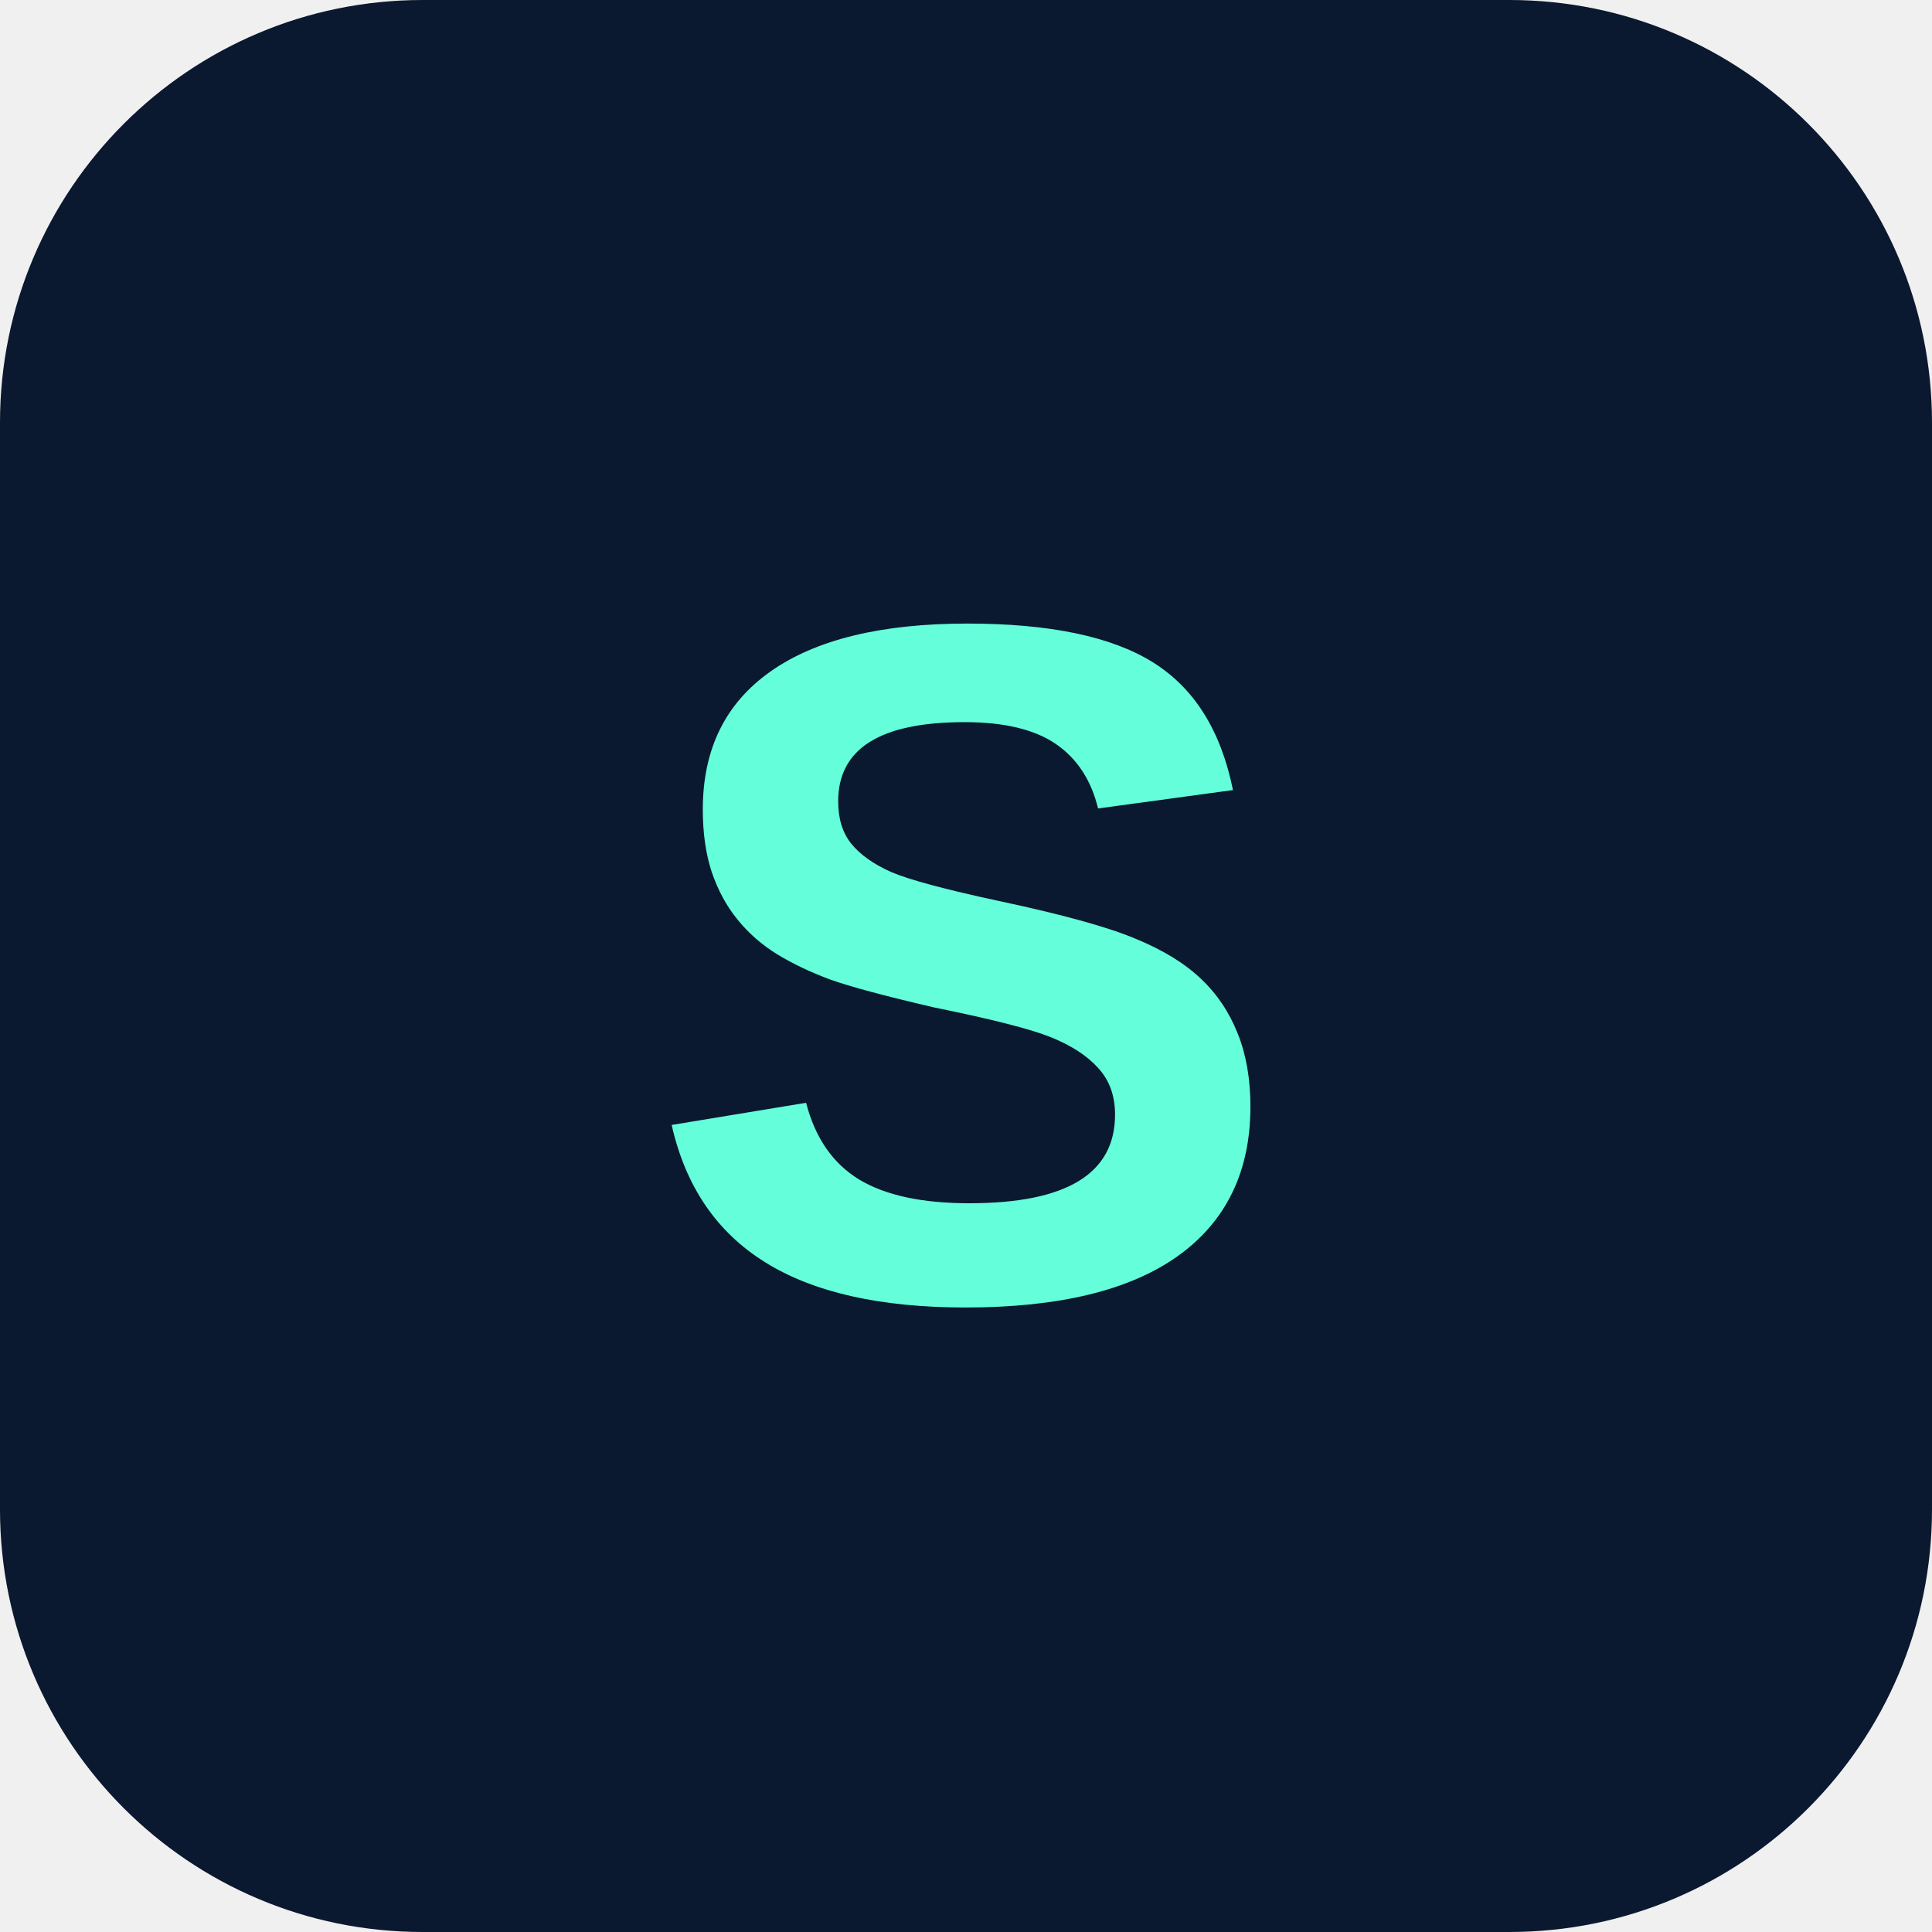
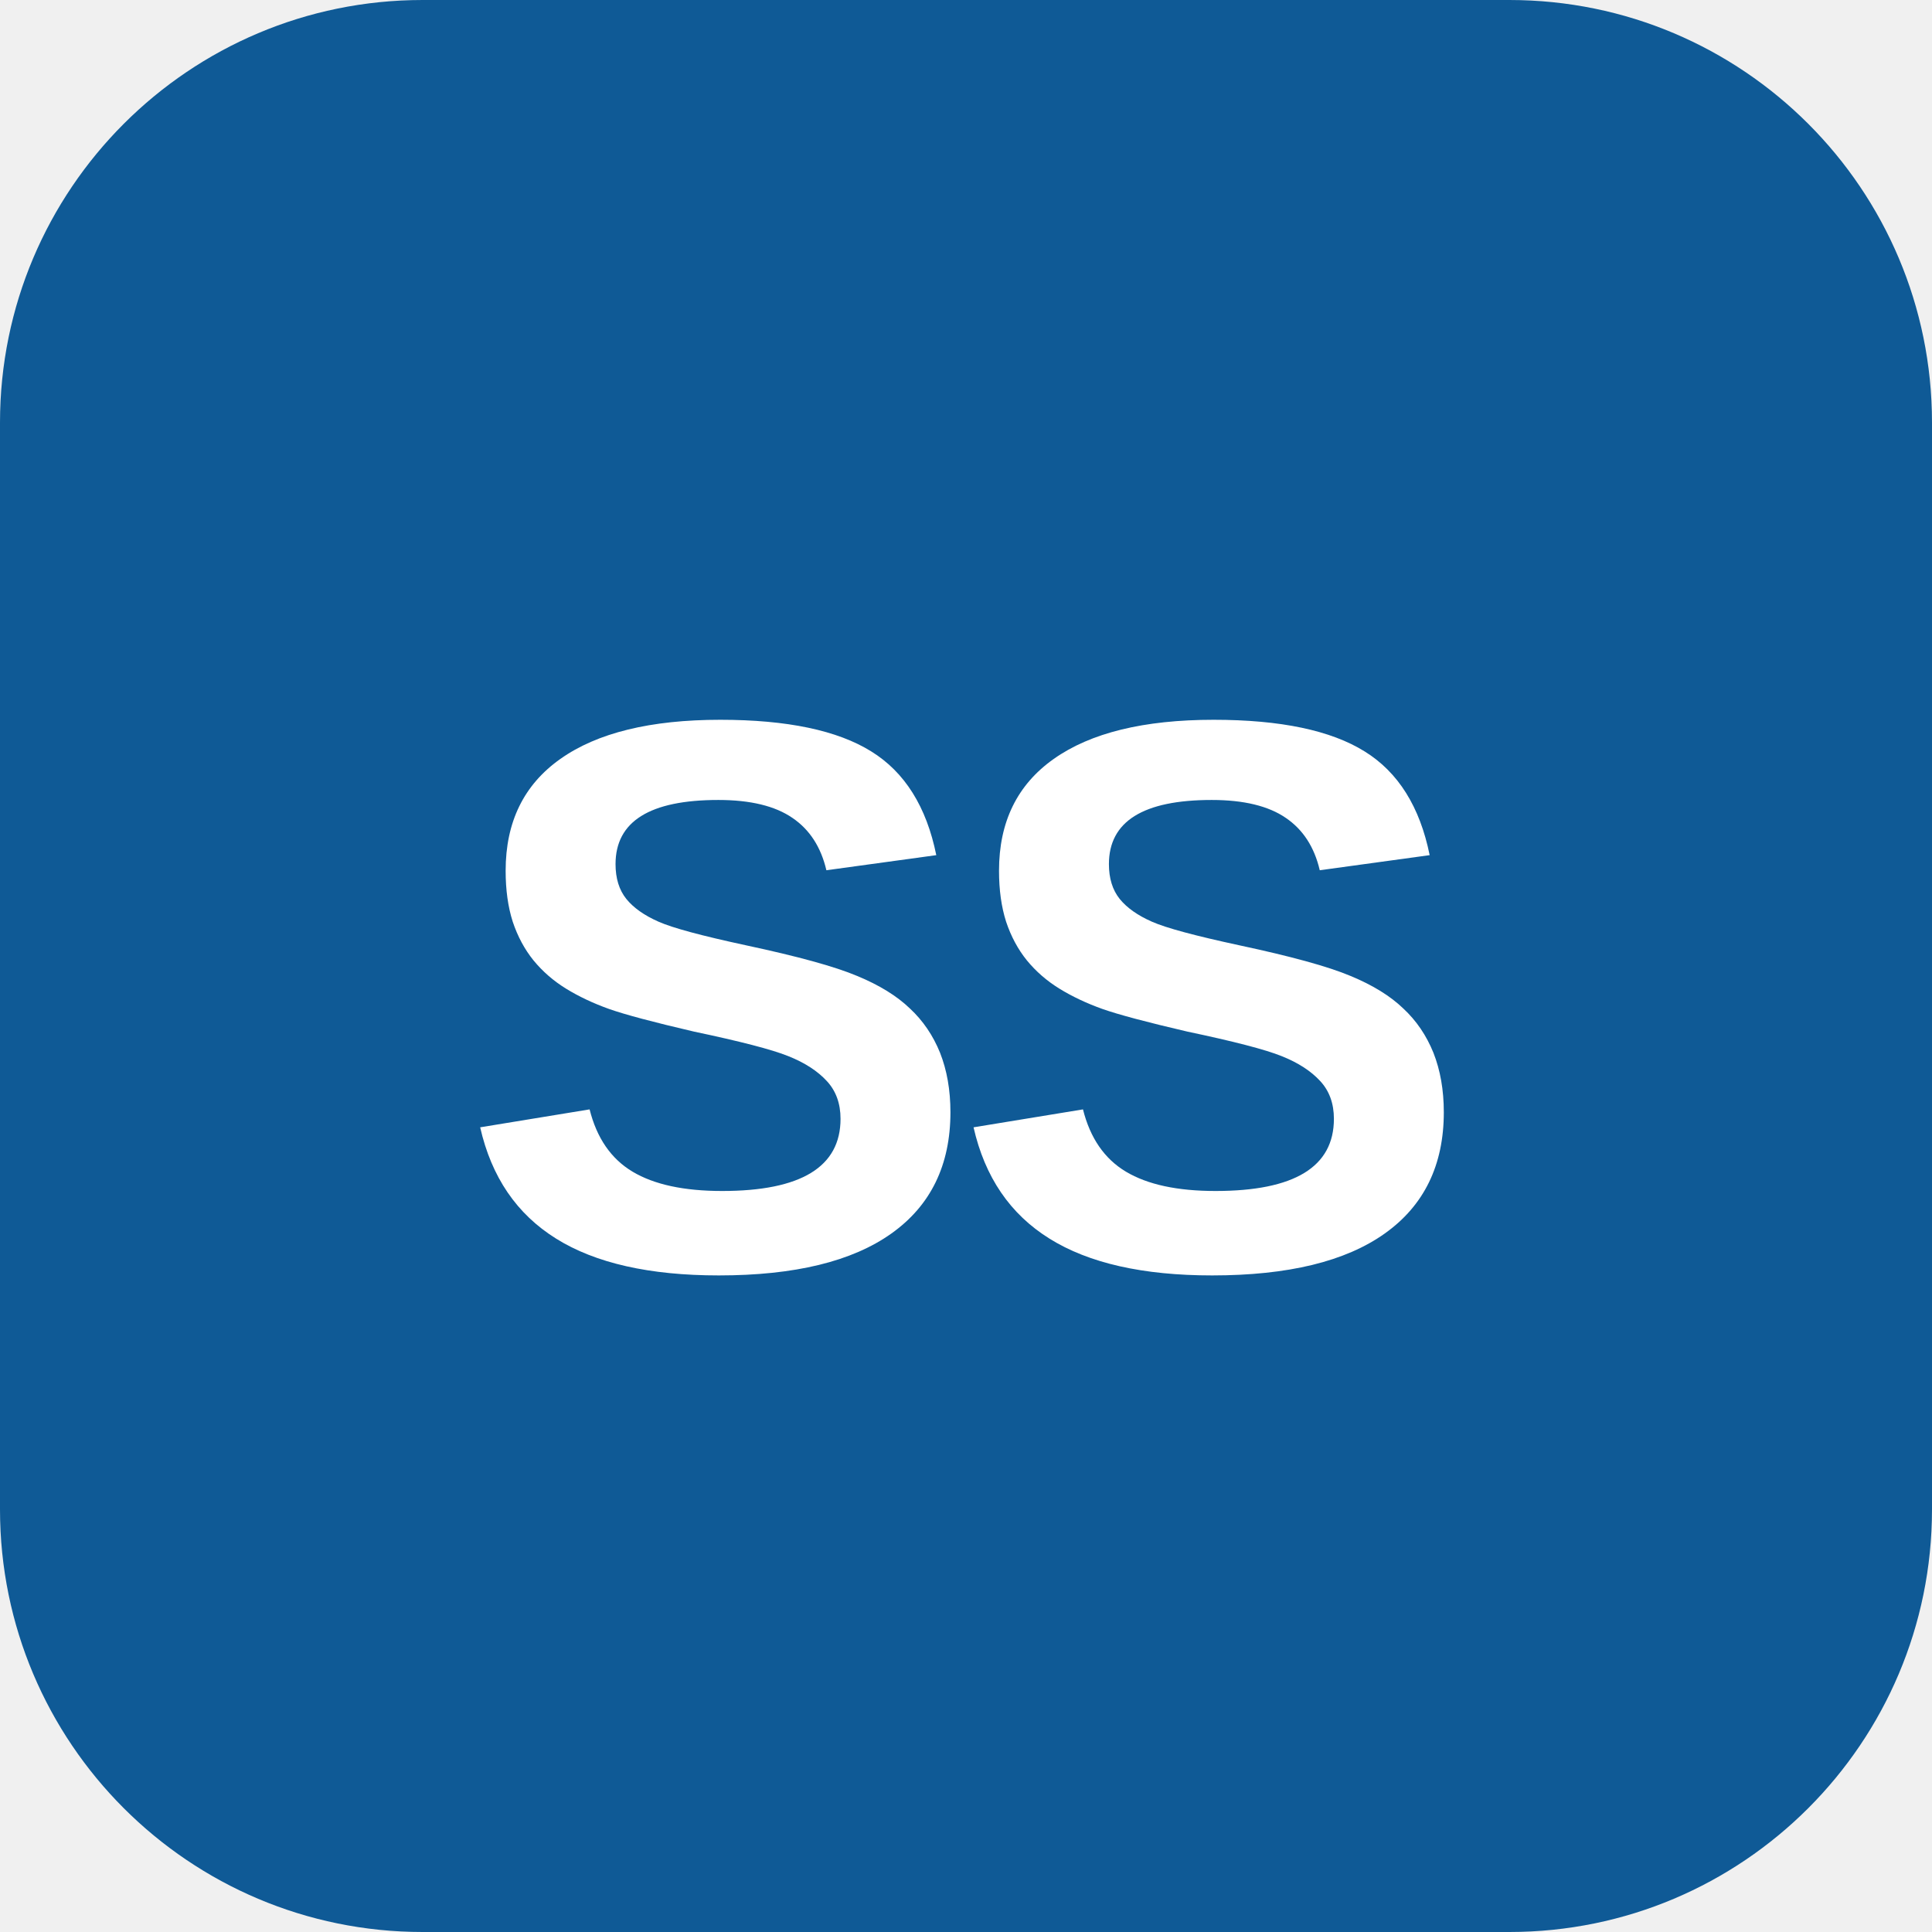
<svg xmlns="http://www.w3.org/2000/svg" viewBox="0 0 64 64">
-   <rect width="64" height="64" rx="14" fill="#0a192f" />
-   <text x="32" y="43" font-family="'Segoe UI', Arial, sans-serif" font-size="32" font-weight="700" fill="#64ffda" text-anchor="middle">S</text>
+   <rect width="64" height="64" rx="14" fill="#0f5a96" />
+   <text x="32" y="42" font-family="'Segoe UI', Arial, sans-serif" font-size="26" font-weight="800" fill="#ffffff" text-anchor="middle" letter-spacing="-1">SS</text>
</svg>
